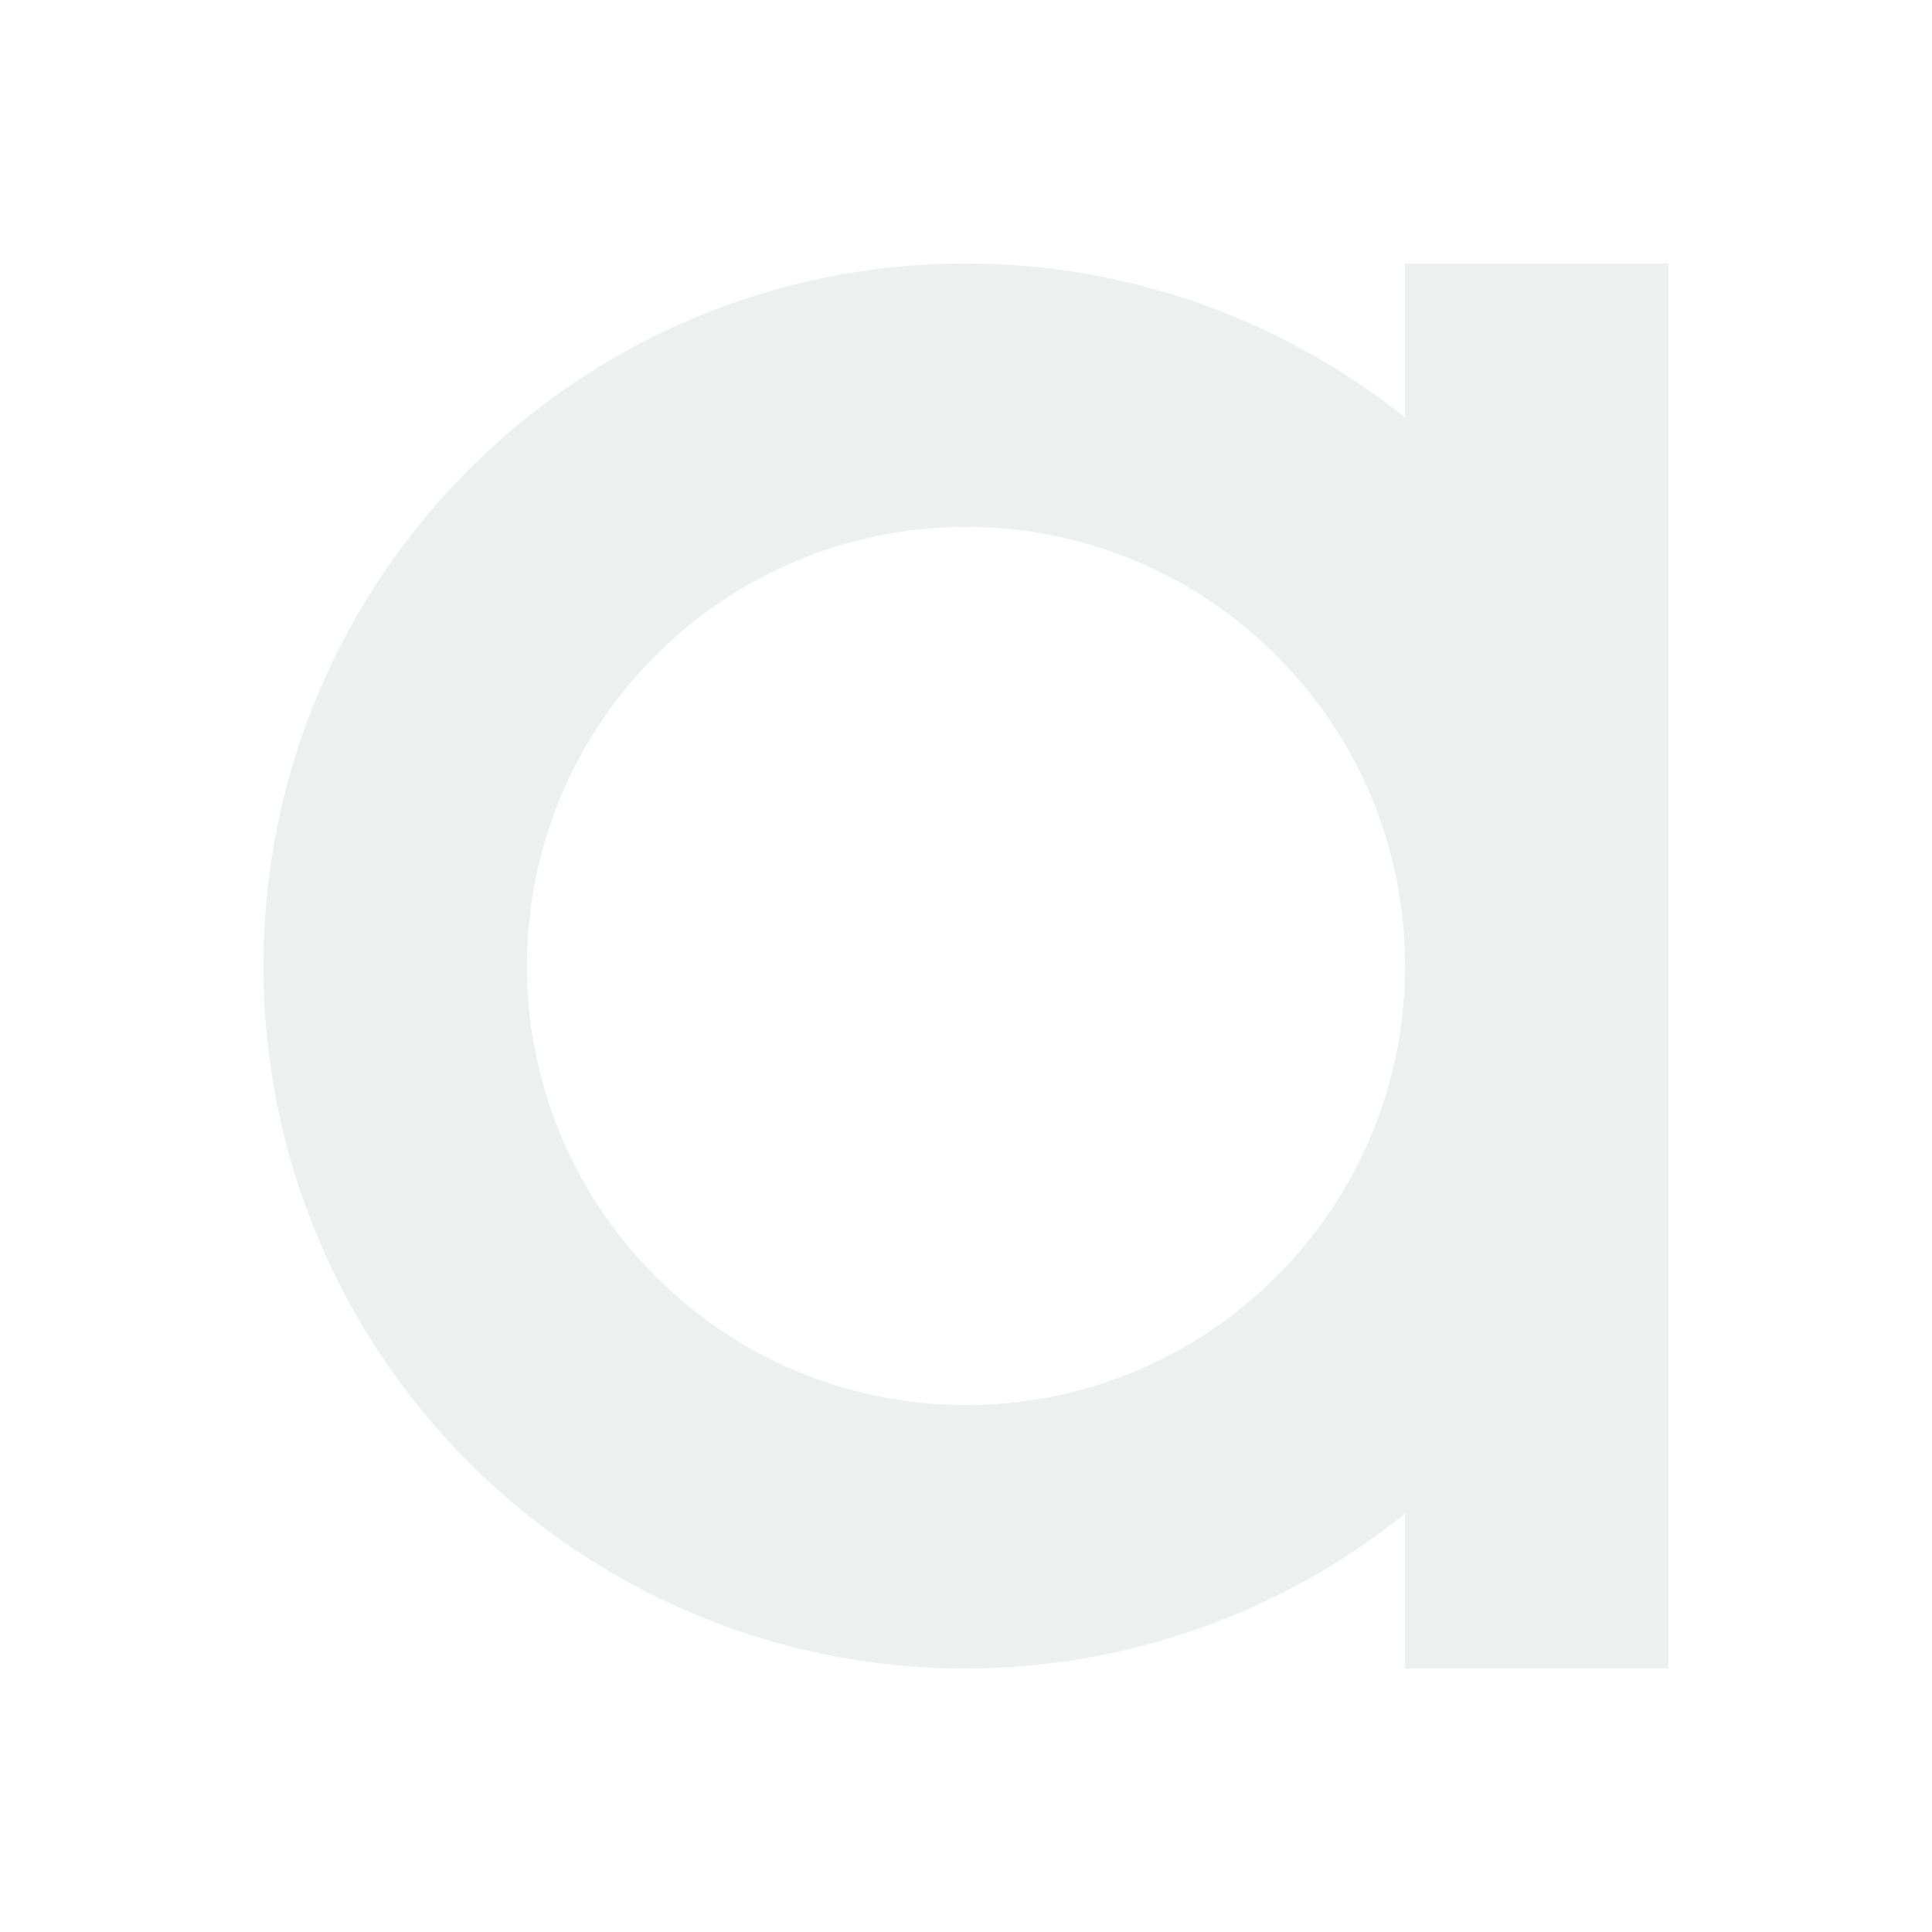
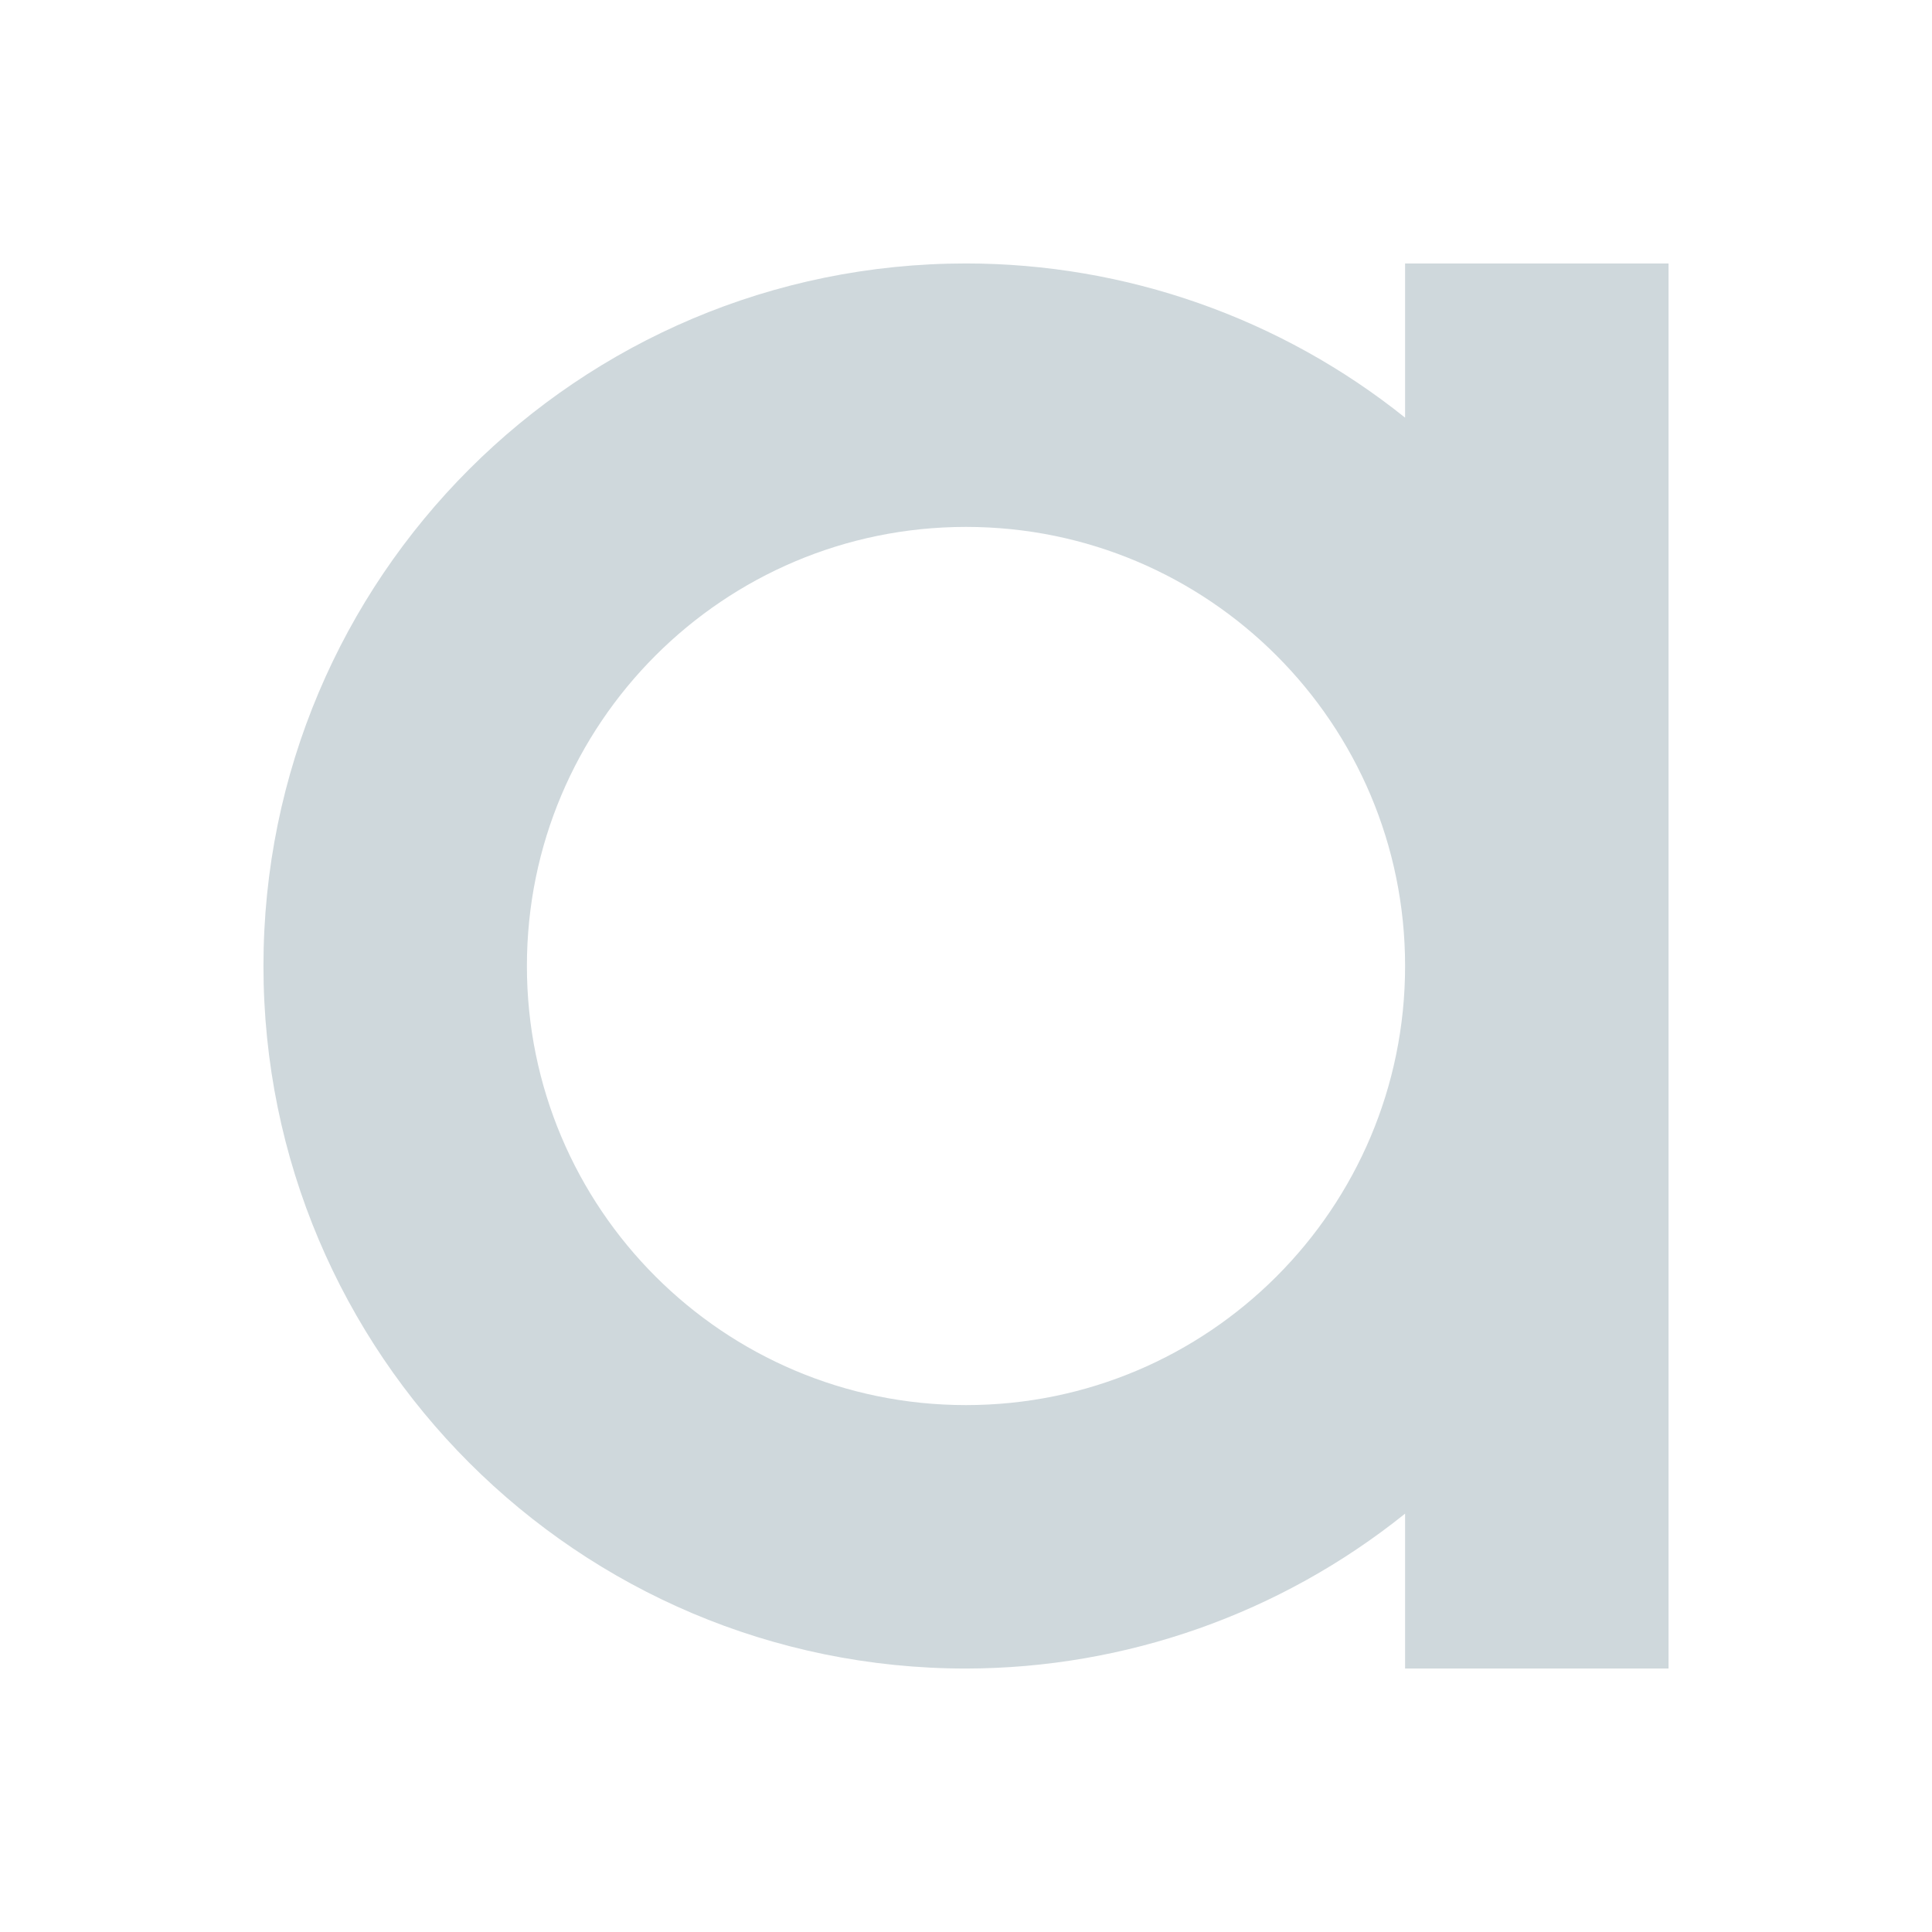
<svg xmlns="http://www.w3.org/2000/svg" id="svg2" width="22" height="22" version="1.1">
  <g id="22-22-start-here-kde">
    <rect id="rect4161" width="22" height="22" x="0" y="0" style="opacity:0.001;fill:#000000;fill-opacity:1;stroke:none;stroke-width:4;stroke-linecap:round;stroke-linejoin:miter;stroke-miterlimit:4;stroke-dasharray:none;stroke-dashoffset:0;stroke-opacity:1" />
-     <path id="path4157" d="M 11 3 A 8 8 0 0 0 3 11 A 8 8 0 0 0 11 19 A 8 8 0 0 0 16 17.236 L 16 19 L 19 19 L 19 11 L 19 3 L 16 3 L 16 4.756 A 8 8 0 0 0 11 3 z M 11 6 A 5 5 0 0 1 16 11 A 5 5 0 0 1 11 16 A 5 5 0 0 1 6 11 A 5 5 0 0 1 11 6 z" style="opacity:1;fill:#eeefef;fill-opacity:1;stroke:none;stroke-width:4;stroke-linecap:round;stroke-linejoin:miter;stroke-miterlimit:4;stroke-dasharray:none;stroke-dashoffset:0;stroke-opacity:1" />
+     <path id="path4157" d="M 11 3 A 8 8 0 0 0 3 11 A 8 8 0 0 0 11 19 A 8 8 0 0 0 16 17.236 L 16 19 L 19 19 L 19 11 L 19 3 L 16 3 L 16 4.756 A 8 8 0 0 0 11 3 z M 11 6 A 5 5 0 0 1 16 11 A 5 5 0 0 1 11 16 A 5 5 0 0 1 6 11 A 5 5 0 0 1 11 6 z" style="opacity:1;fill:#cfd8dc;fill-opacity:1;stroke:none;stroke-width:4;stroke-linecap:round;stroke-linejoin:miter;stroke-miterlimit:4;stroke-dasharray:none;stroke-dashoffset:0;stroke-opacity:1" />
  </g>
  <g id="start-here-kde">
    <rect id="rect4177" width="32" height="32" x="22" y="-10" style="opacity:0.001;fill:#000000;fill-opacity:1;stroke:none;stroke-width:4;stroke-linecap:round;stroke-linejoin:miter;stroke-miterlimit:4;stroke-dasharray:none;stroke-dashoffset:0;stroke-opacity:1" />
-     <path id="path4183" d="M 38 -6 A 12 12 0 0 0 26 6 A 12 12 0 0 0 38 18 A 12 12 0 0 0 45 15.734 L 45 18 L 50 18 L 50 6 L 50 -6 L 45 -6 L 45 -3.729 A 12 12 0 0 0 38 -6 z M 38 -1 A 7 7 0 0 1 45 6 A 7 7 0 0 1 38 13 A 7 7 0 0 1 31 6 A 7 7 0 0 1 38 -1 z" style="opacity:1;fill:#eeefef;fill-opacity:1;stroke:none;stroke-width:4;stroke-linecap:round;stroke-linejoin:miter;stroke-miterlimit:4;stroke-dasharray:none;stroke-dashoffset:0;stroke-opacity:1" />
+     <path id="path4183" d="M 38 -6 A 12 12 0 0 0 26 6 A 12 12 0 0 0 38 18 A 12 12 0 0 0 45 15.734 L 45 18 L 50 18 L 50 6 L 50 -6 L 45 -6 L 45 -3.729 A 12 12 0 0 0 38 -6 z M 38 -1 A 7 7 0 0 1 45 6 A 7 7 0 0 1 38 13 A 7 7 0 0 1 31 6 A 7 7 0 0 1 38 -1 z" style="opacity:1;fill:#cfd8dc;fill-opacity:1;stroke:none;stroke-width:4;stroke-linecap:round;stroke-linejoin:miter;stroke-miterlimit:4;stroke-dasharray:none;stroke-dashoffset:0;stroke-opacity:1" />
  </g>
</svg>
